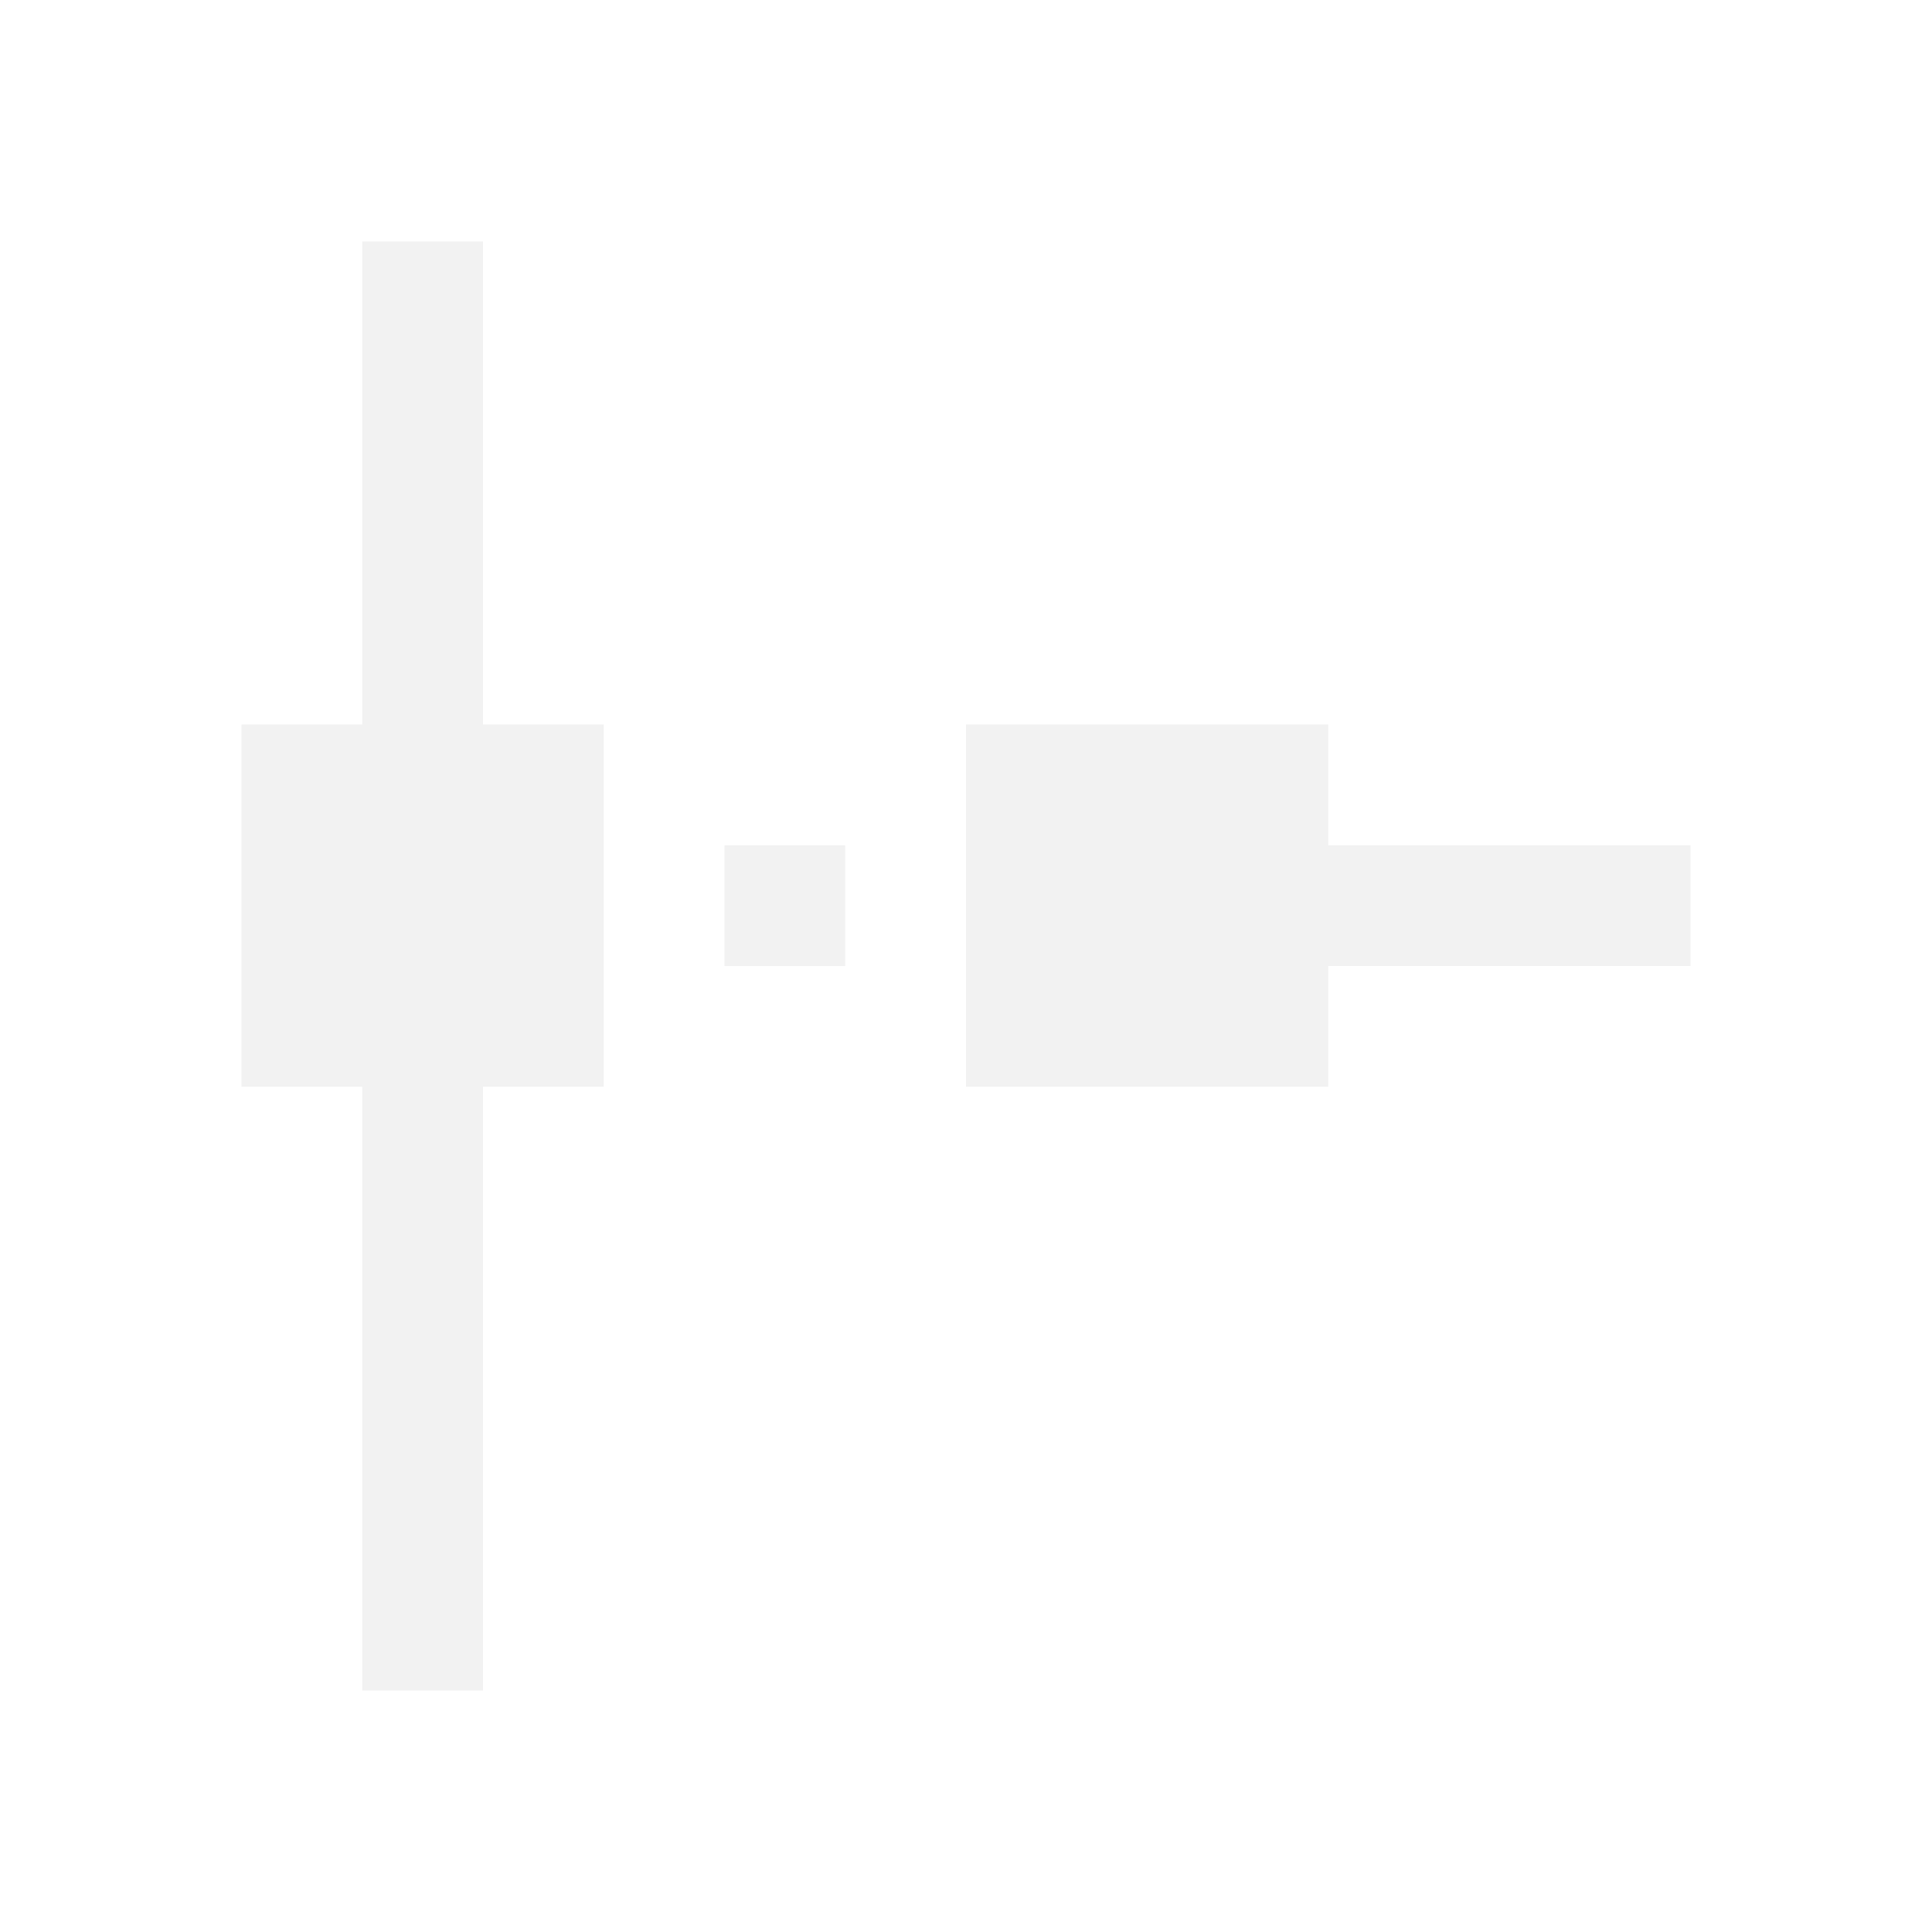
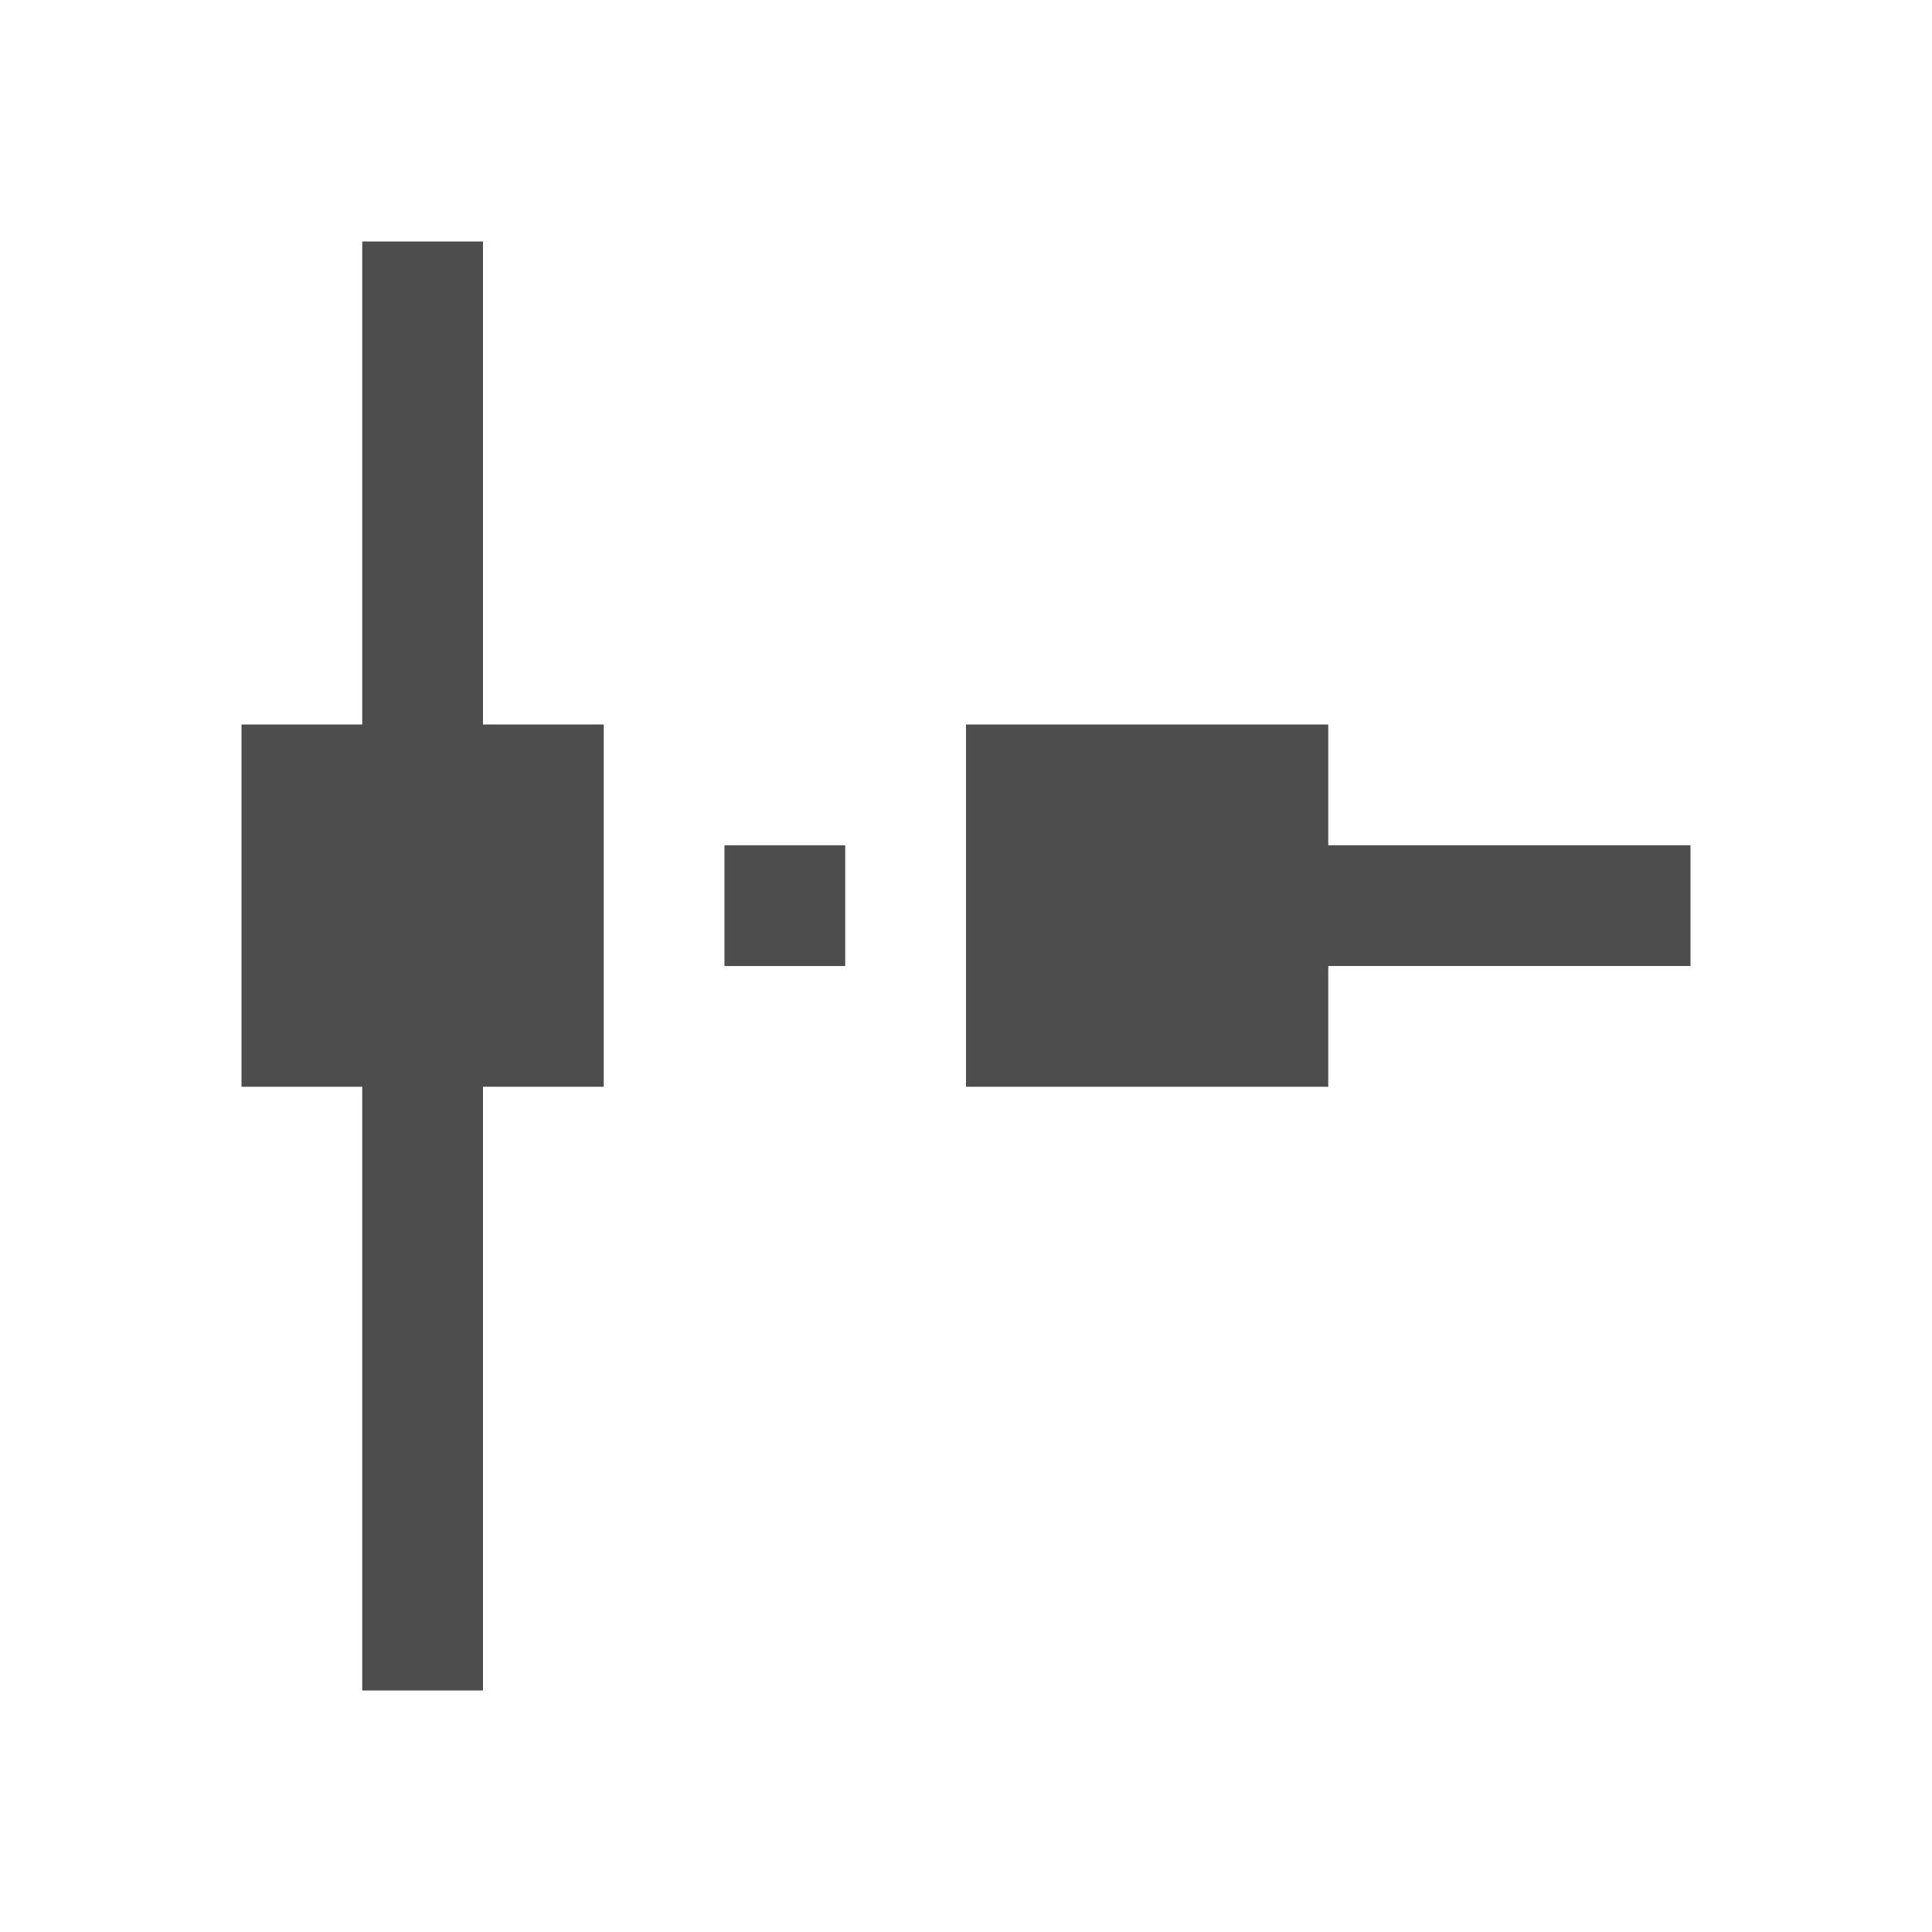
<svg xmlns="http://www.w3.org/2000/svg" width="16" height="16" id="svg3049" version="1.1">
  <defs id="defs3051" />
  <g id="layer1" transform="translate(-421.7143,-531.7907)">
-     <path style="opacity:1;fill:#f2f2f2;fill-opacity:1;stroke:none;stroke-width:2;stroke-linecap:round;stroke-miterlimit:4;stroke-dasharray:none;stroke-opacity:1" d="M 3 2 L 3 6 L 2 6 L 2 9 L 3 9 L 3 14 L 4 14 L 4 9 L 5 9 L 5 6 L 4 6 L 4 2 L 3 2 z " transform="translate(421.7143,531.7907)" id="rect4665" />
-     <path style="opacity:1;fill:#f2f2f2;fill-opacity:1;stroke:none;stroke-width:2;stroke-linecap:round;stroke-miterlimit:4;stroke-dasharray:none;stroke-opacity:1" d="M 8 6 L 8 7 L 8 8 L 8 9 L 11 9 L 11 8 L 14 8 L 14 7 L 11 7 L 11 6 L 8 6 z " transform="translate(421.7143,531.7907)" id="rect4667" />
-     <rect style="opacity:1;fill:#f2f2f2;fill-opacity:1;stroke:none;stroke-width:2;stroke-linecap:round;stroke-miterlimit:4;stroke-dasharray:none;stroke-opacity:1" id="rect4673" width="1" height="1" x="427.714" y="538.791" />
+     <path style="opacity:1;fill:#4d4d4d;fill-opacity:1;stroke:none;stroke-width:2;stroke-linecap:round;stroke-miterlimit:4;stroke-dasharray:none;stroke-opacity:1" d="M 3 2 L 3 6 L 2 6 L 2 9 L 3 9 L 3 14 L 4 14 L 4 9 L 5 9 L 5 6 L 4 6 L 4 2 L 3 2 z " transform="translate(421.7143,531.7907)" id="rect4665" />
+     <path style="opacity:1;fill:#4d4d4d;fill-opacity:1;stroke:none;stroke-width:2;stroke-linecap:round;stroke-miterlimit:4;stroke-dasharray:none;stroke-opacity:1" d="M 8 6 L 8 7 L 8 8 L 8 9 L 11 9 L 11 8 L 14 8 L 14 7 L 11 7 L 11 6 L 8 6 z " transform="translate(421.7143,531.7907)" id="rect4667" />
+     <rect style="opacity:1;fill:#4d4d4d;fill-opacity:1;stroke:none;stroke-width:2;stroke-linecap:round;stroke-miterlimit:4;stroke-dasharray:none;stroke-opacity:1" id="rect4673" width="1" height="1" x="427.714" y="538.791" />
  </g>
</svg>
